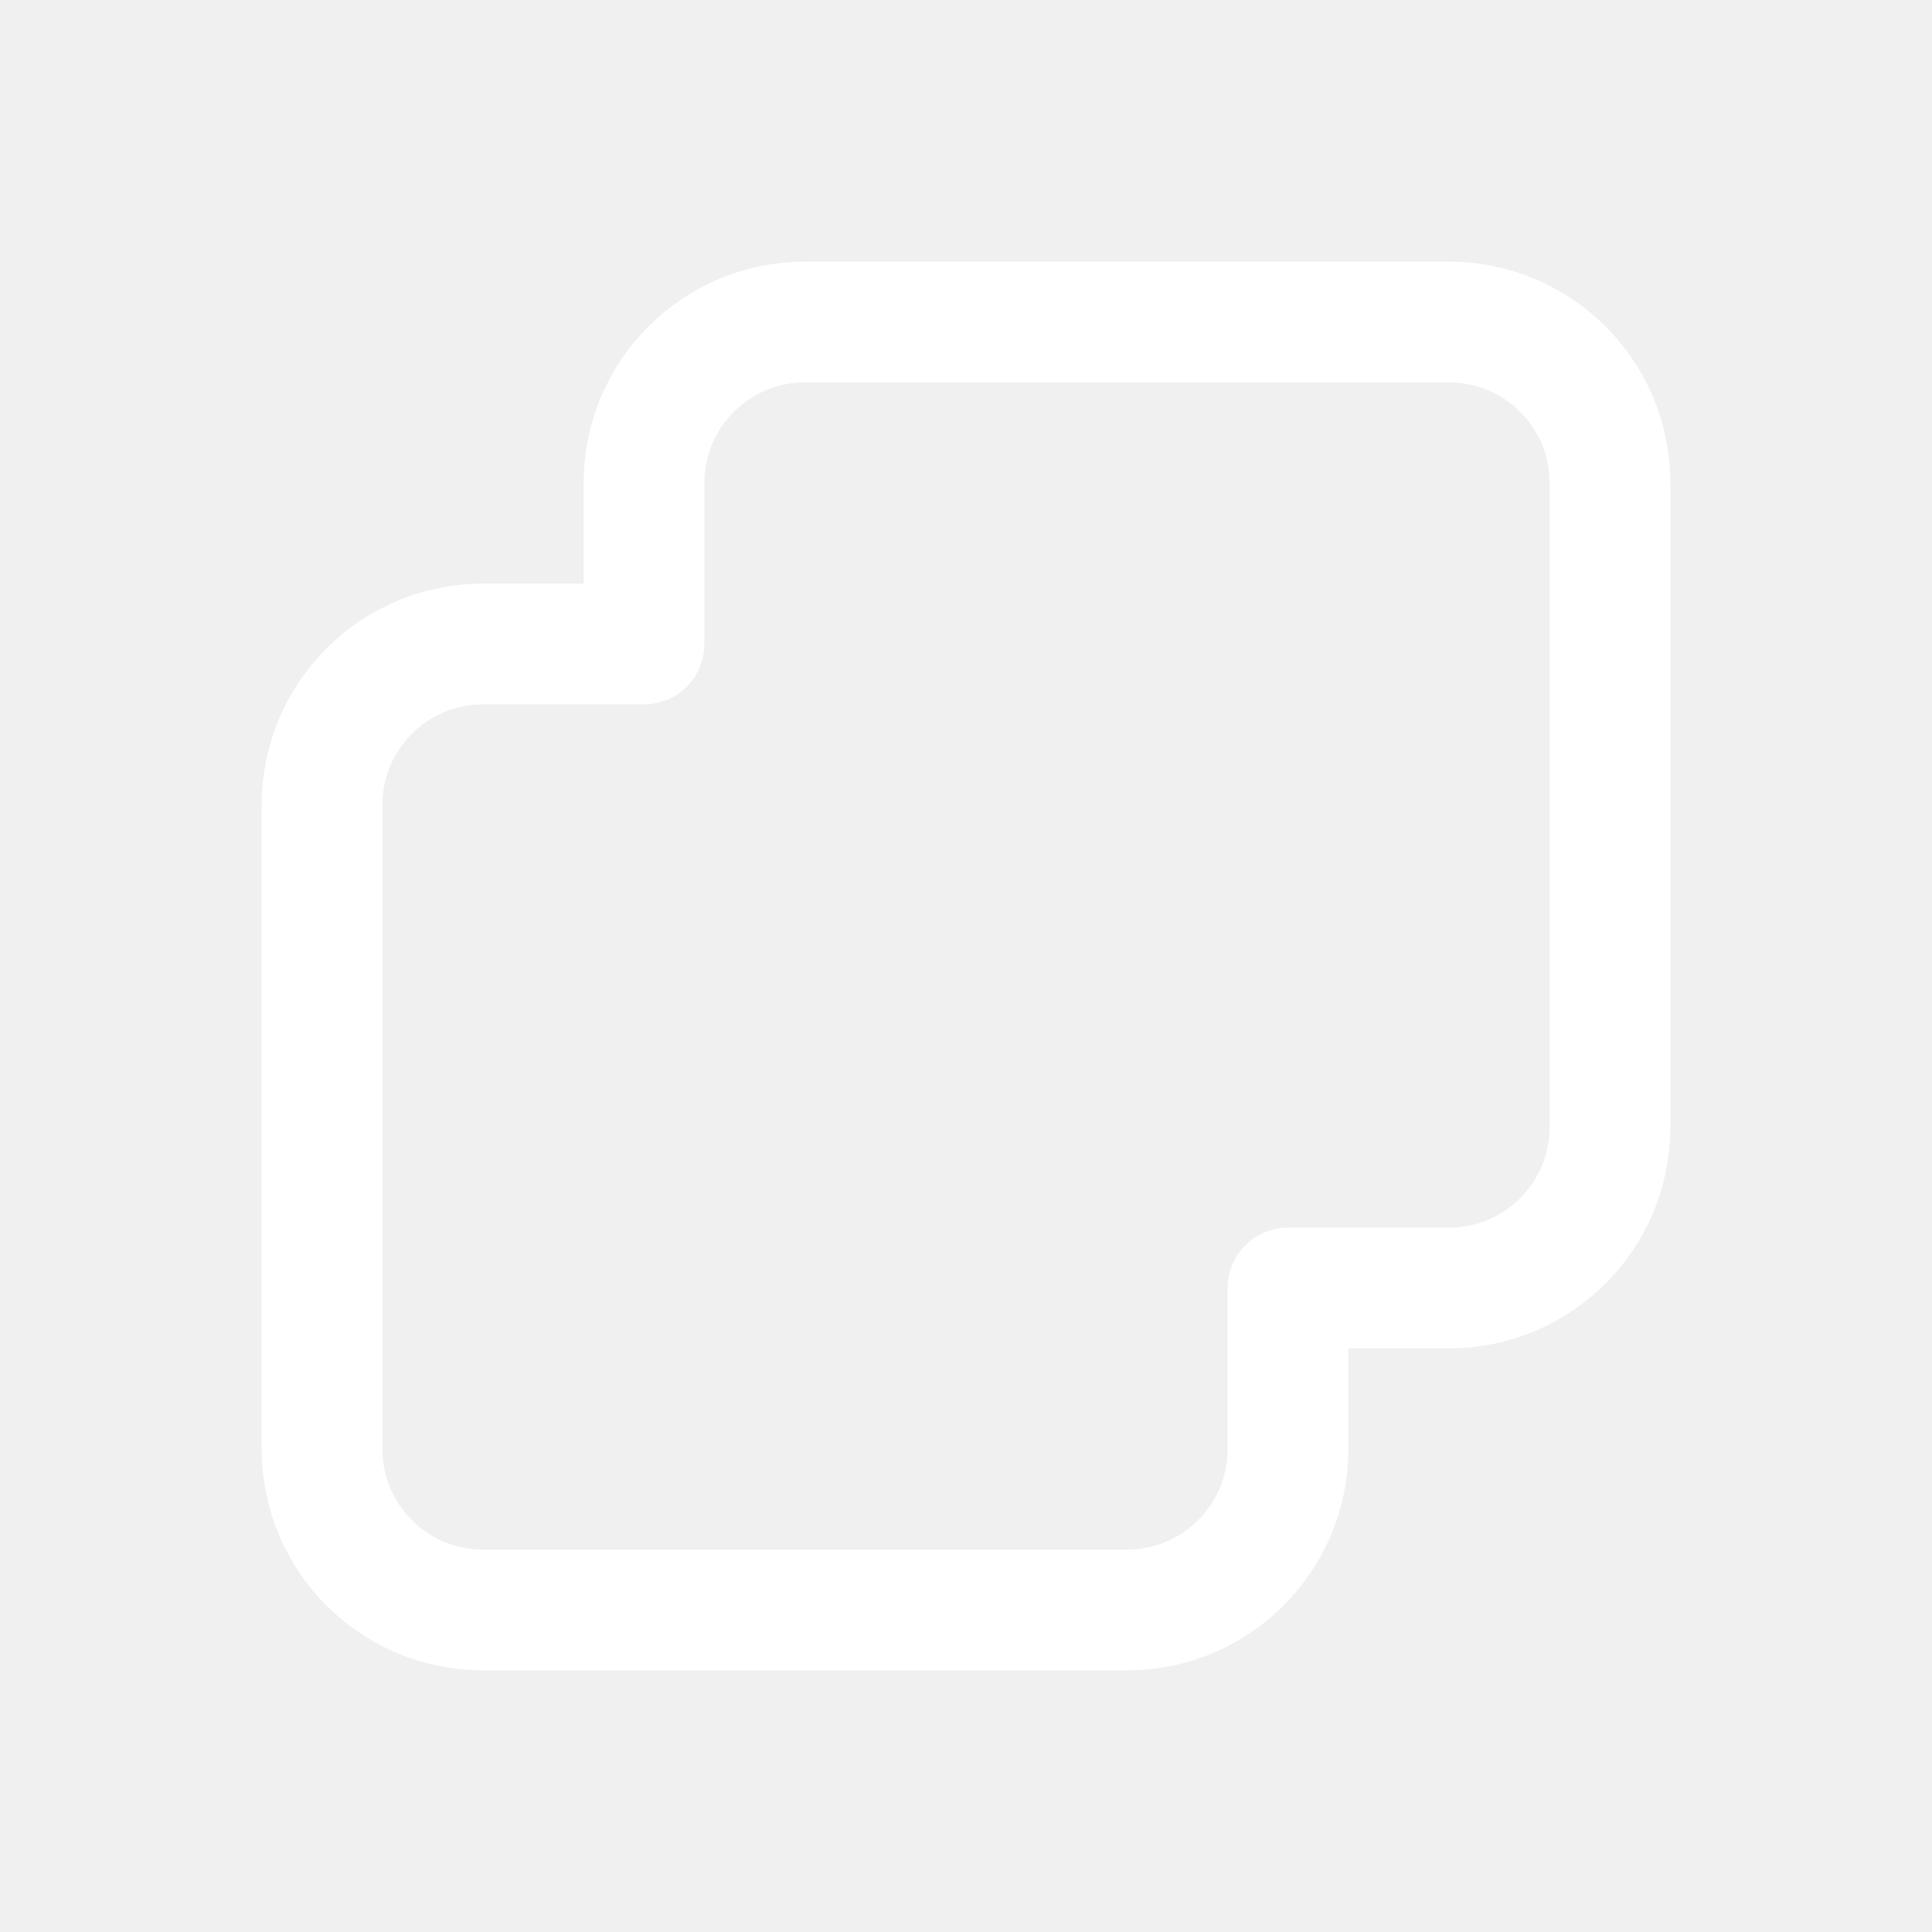
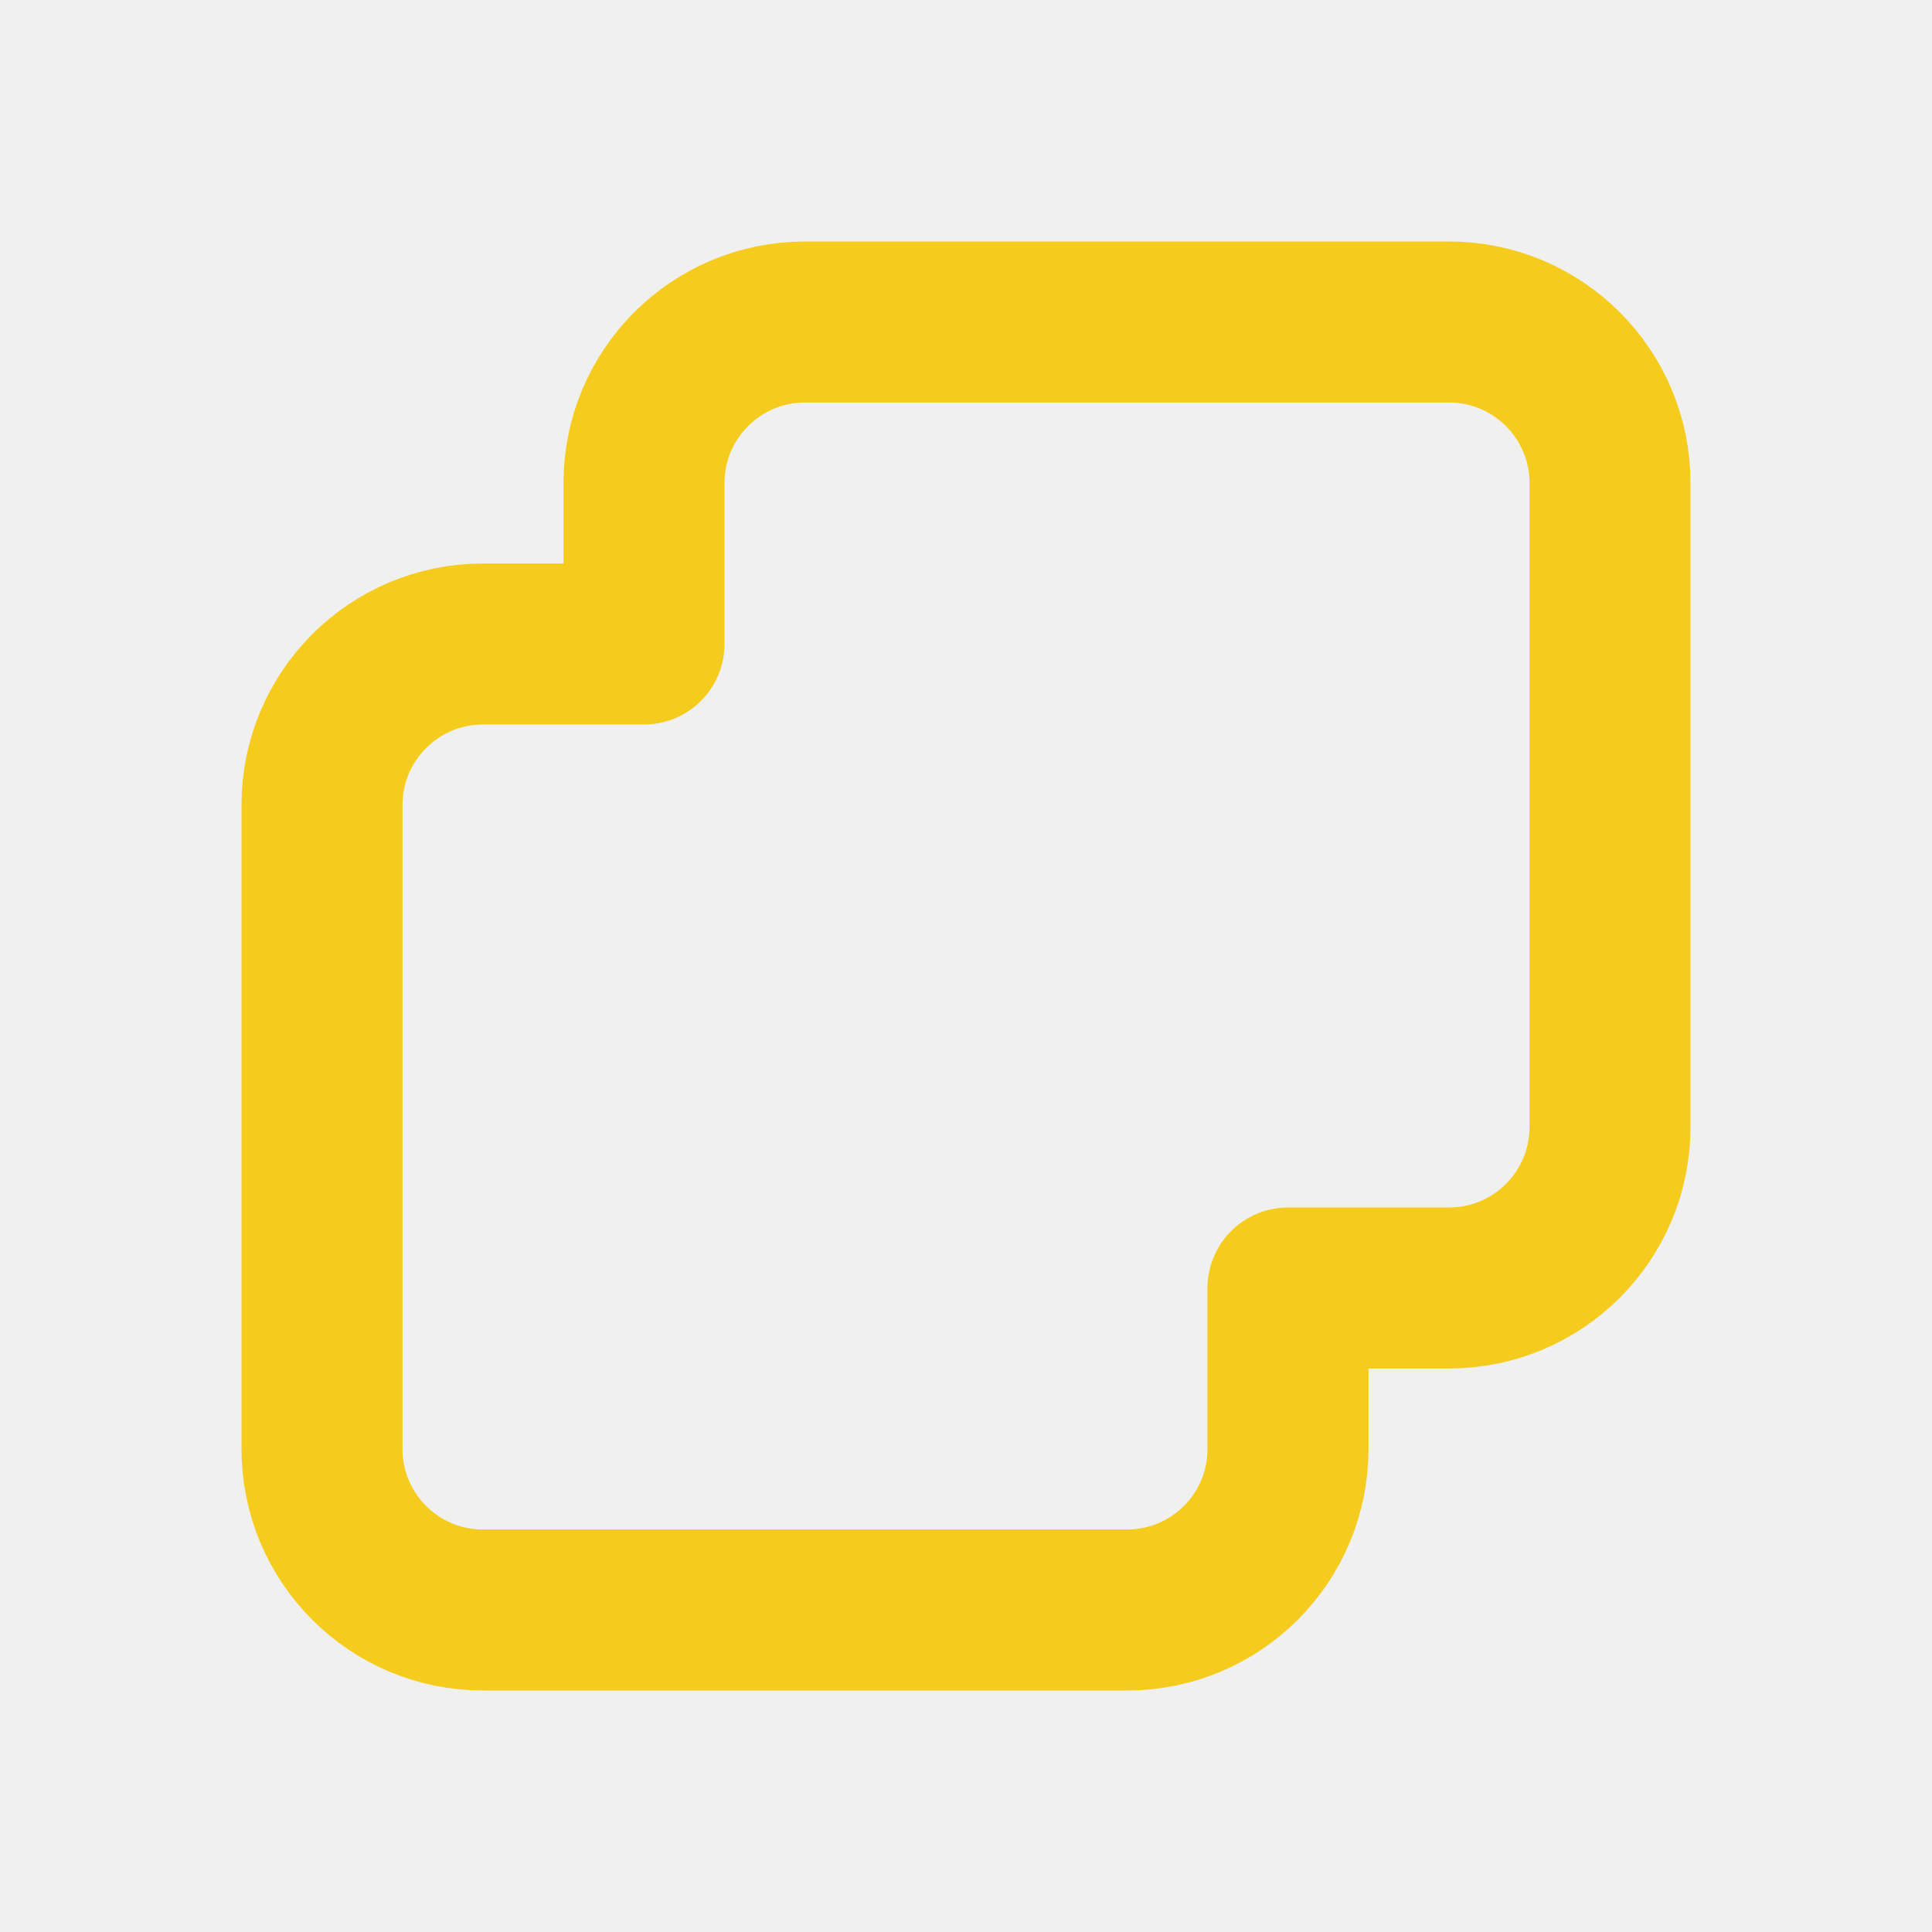
- <svg xmlns="http://www.w3.org/2000/svg" class="icon icon-tabler icon-tabler-layers-union" width="24" height="24" viewBox="0 0 24 24" stroke-width="1.5" stroke="#ffffff" fill="none" stroke-linecap="round" stroke-linejoin="round">
+ <svg xmlns="http://www.w3.org/2000/svg" class="icon icon-tabler icon-tabler-layers-union" width="24" height="24" viewBox="0 0 24 24" stroke-width="2" stroke="#f5cc1d" fill="none" stroke-linecap="round" stroke-linejoin="round">
  <path stroke="none" d="M0 0h24v24H0z" fill="none" />
  <path d="M16 16v2a2 2 0 0 1 -2 2h-8a2 2 0 0 1 -2 -2v-8a2 2 0 0 1 2 -2h2v-2a2 2 0 0 1 2 -2h8a2 2 0 0 1 2 2v8a2 2 0 0 1 -2 2h-2" />
</svg>
